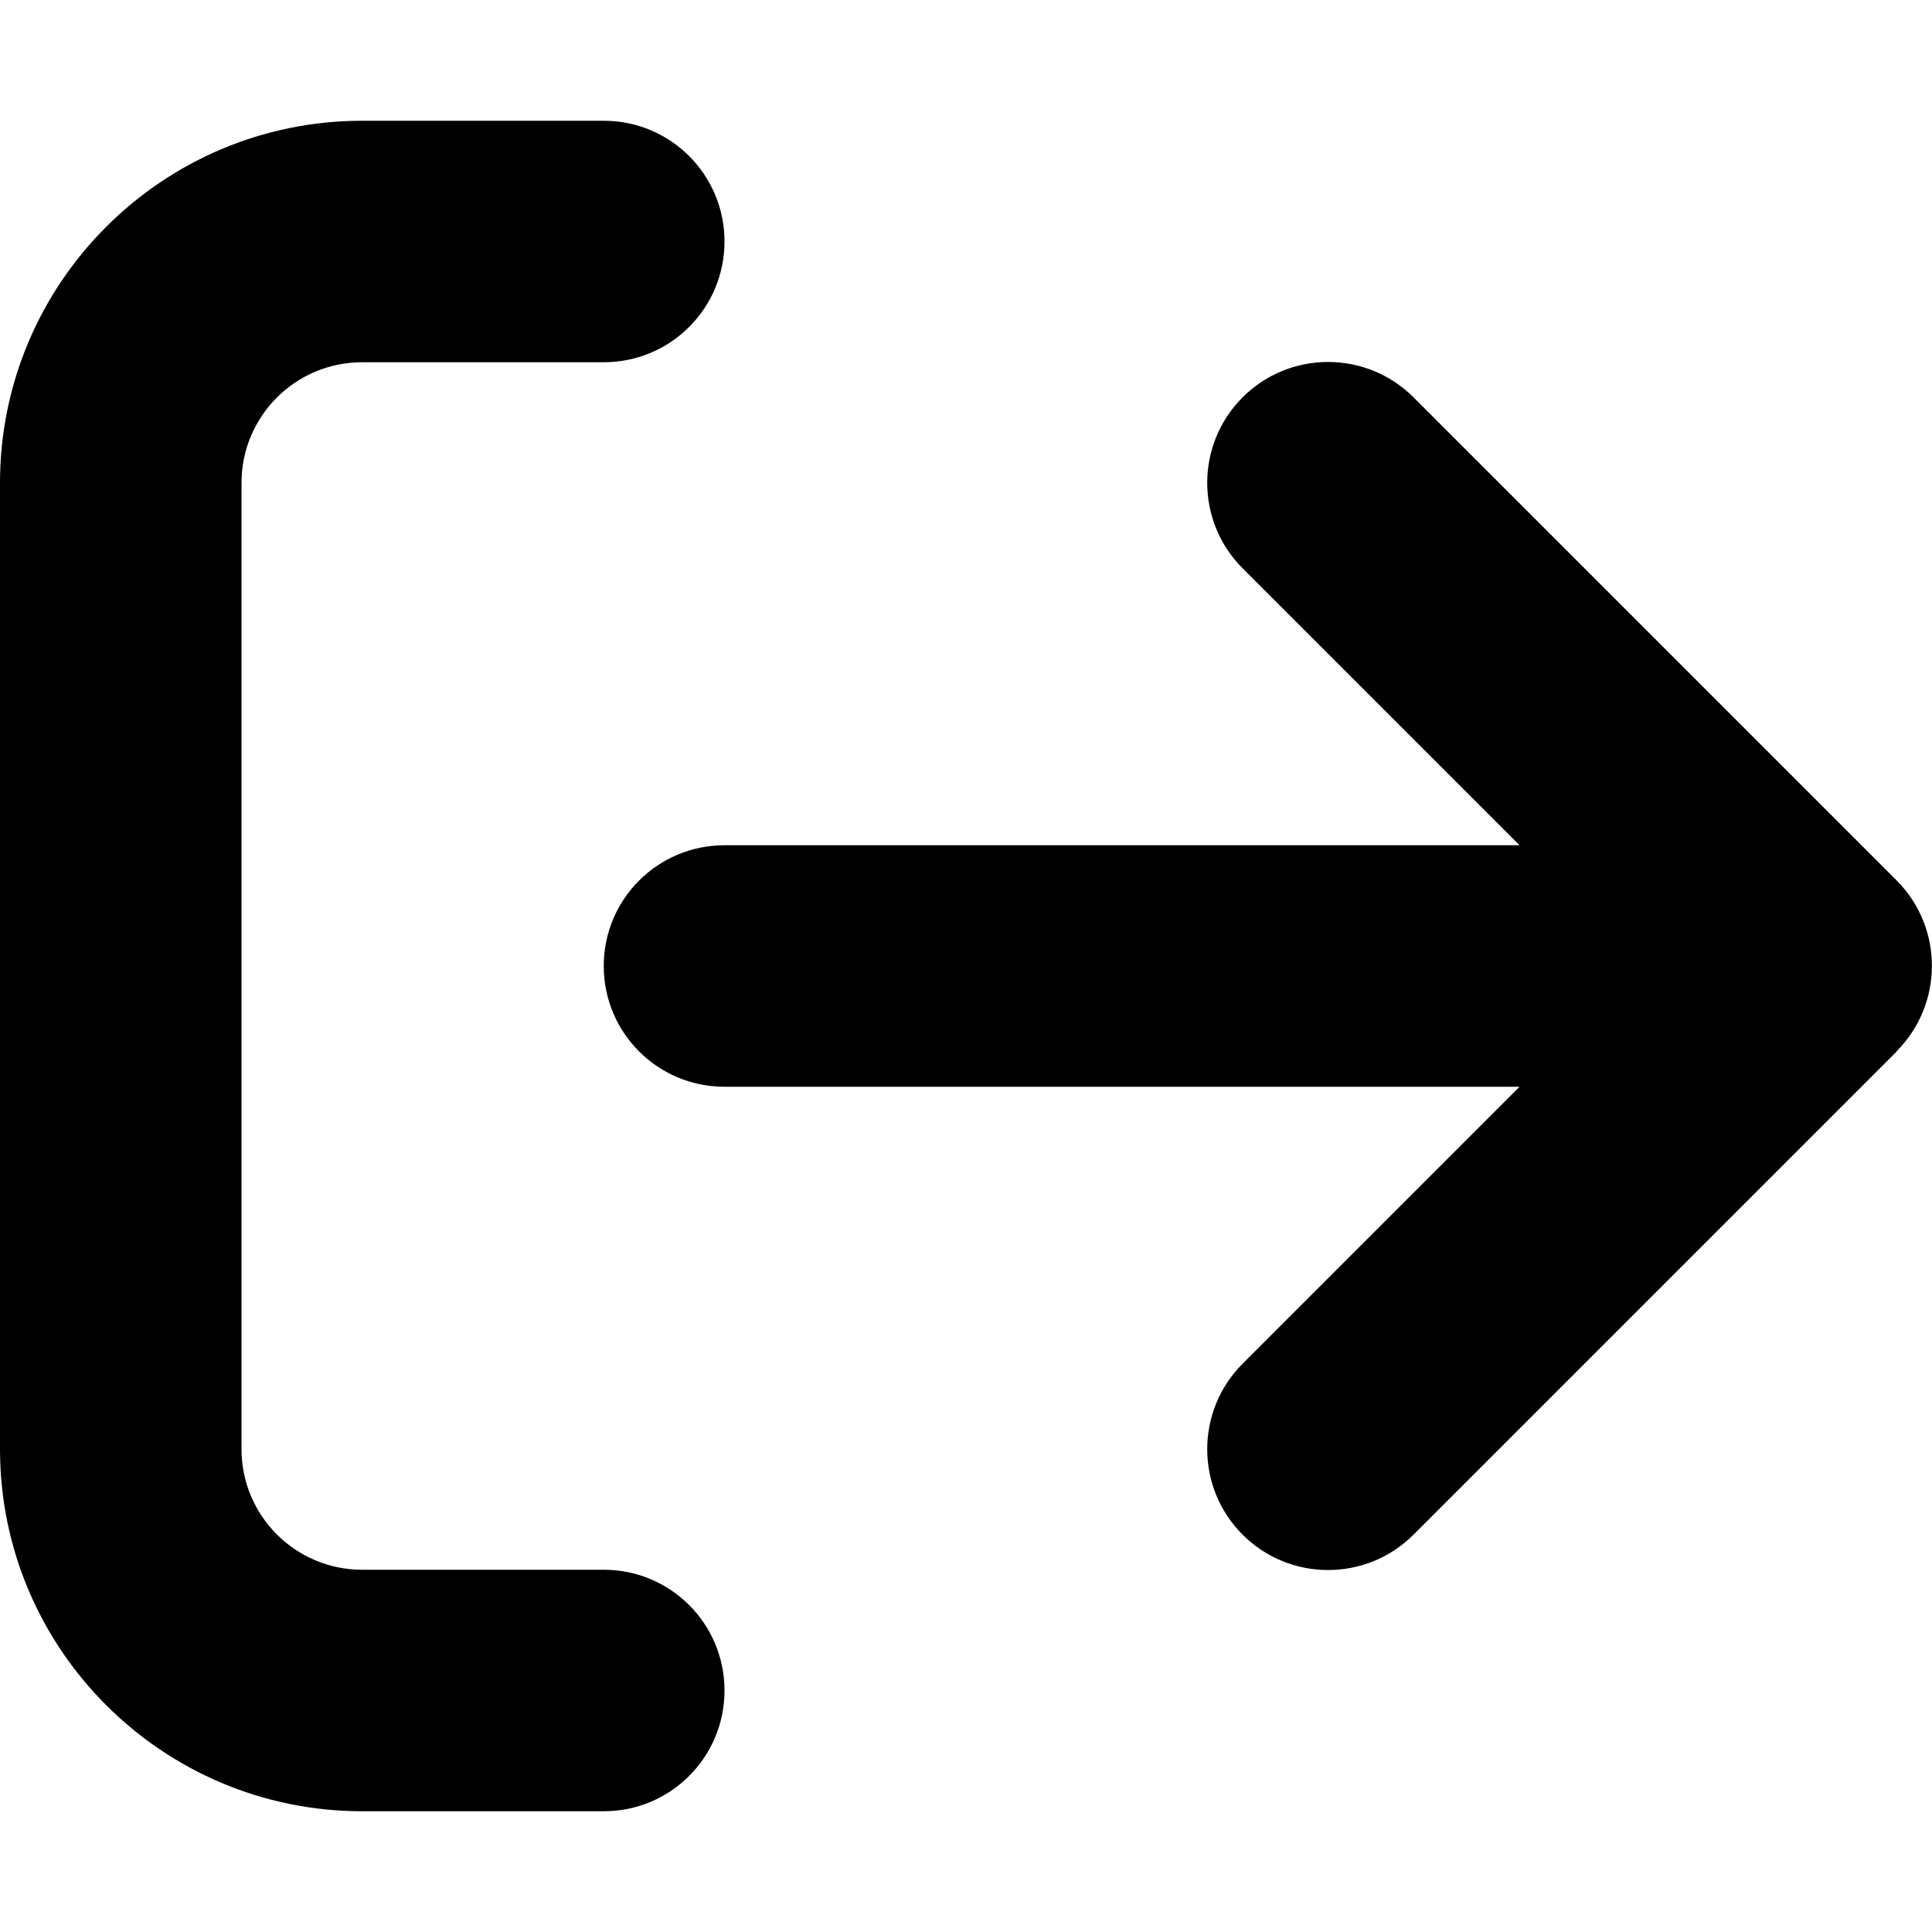
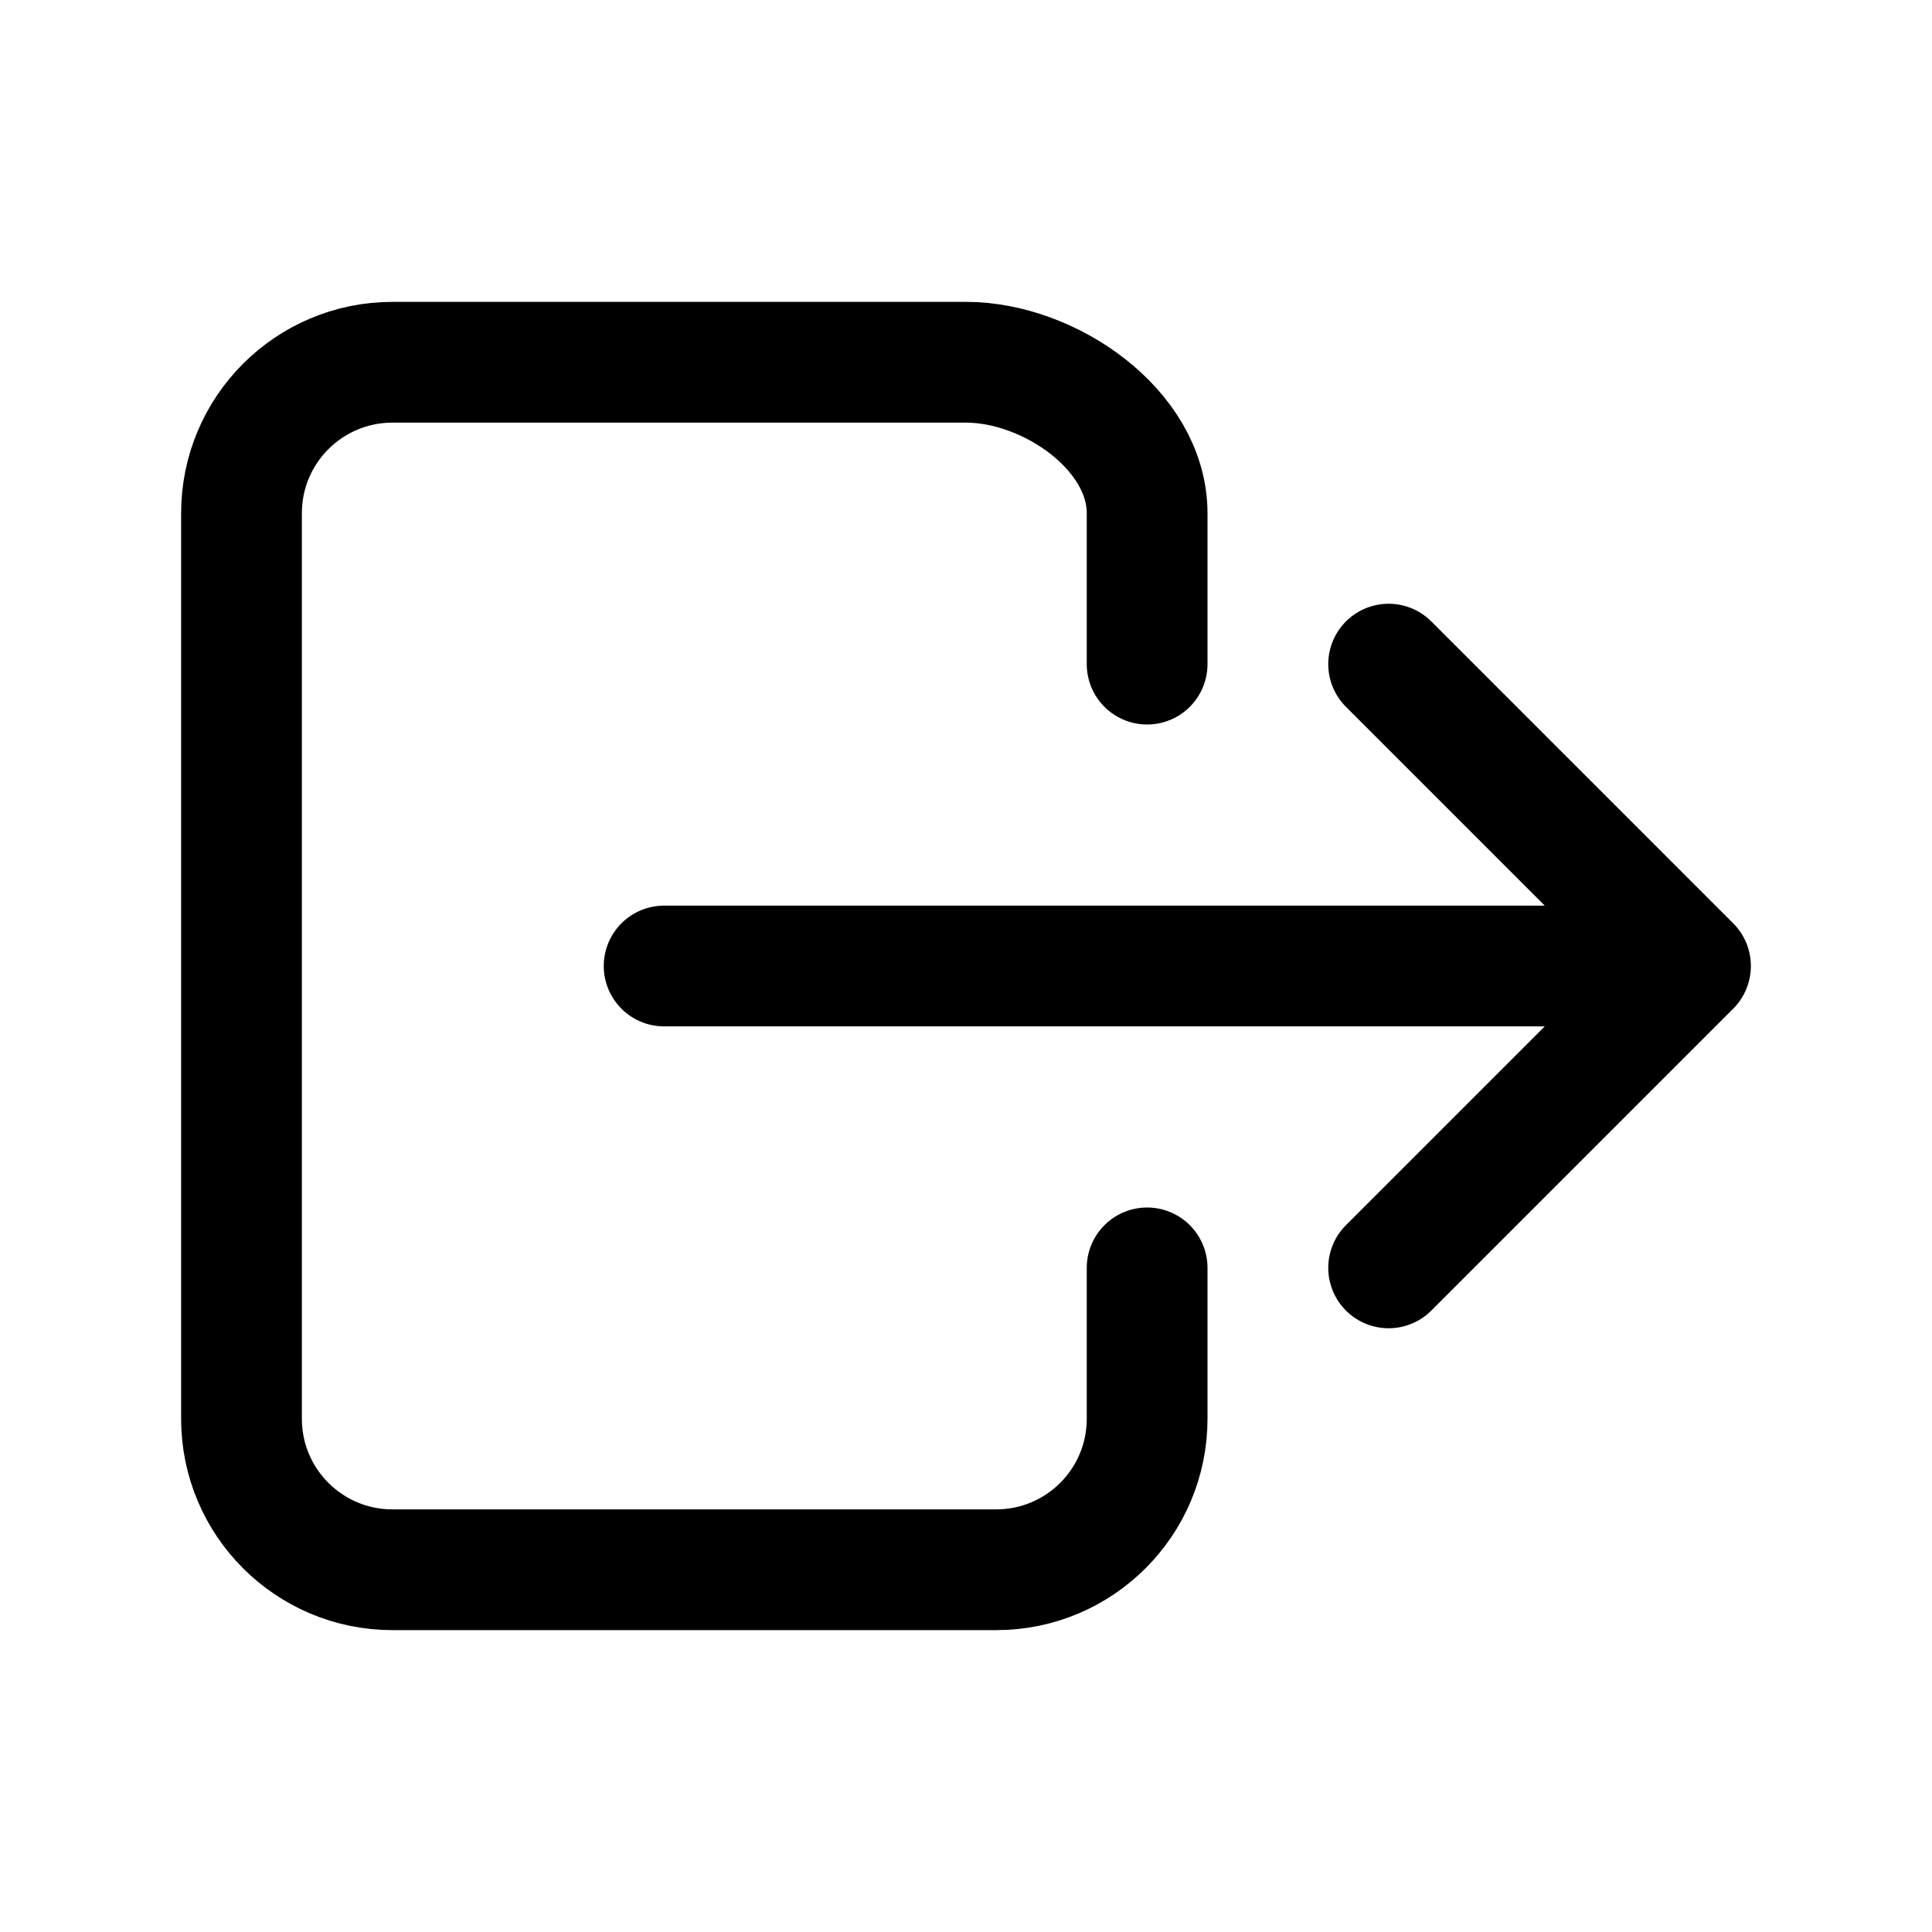
- <svg xmlns="http://www.w3.org/2000/svg" viewBox="0 0 512 512">
-   <path d="M502.6 278.6c12.5-12.5 12.5-32.8 0-45.3l-128-128c-12.5-12.5-32.8-12.5-45.3 0s-12.5 32.8 0 45.3L402.7 224 192 224c-17.7 0-32 14.3-32 32s14.3 32 32 32l210.7 0-73.4 73.4c-12.5 12.5-12.5 32.8 0 45.3s32.8 12.5 45.3 0l128-128zM160 96c17.7 0 32-14.3 32-32s-14.3-32-32-32L96 32C43 32 0 75 0 128L0 384c0 53 43 96 96 96l64 0c17.7 0 32-14.3 32-32s-14.3-32-32-32l-64 0c-17.7 0-32-14.3-32-32l0-256c0-17.7 14.3-32 32-32l64 0z" />
+ <svg xmlns="http://www.w3.org/2000/svg" class="ionicon" viewBox="0 0 512 512">
+   <path d="M304 336v40a40 40 0 01-40 40H104a40 40 0 01-40-40V136a40 40 0 0140-40h152c22.09 0 48 17.91 48 40v40M368 336l80-80-80-80M176 256h256" fill="none" stroke="currentColor" stroke-linecap="round" stroke-linejoin="round" stroke-width="32" />
</svg>
